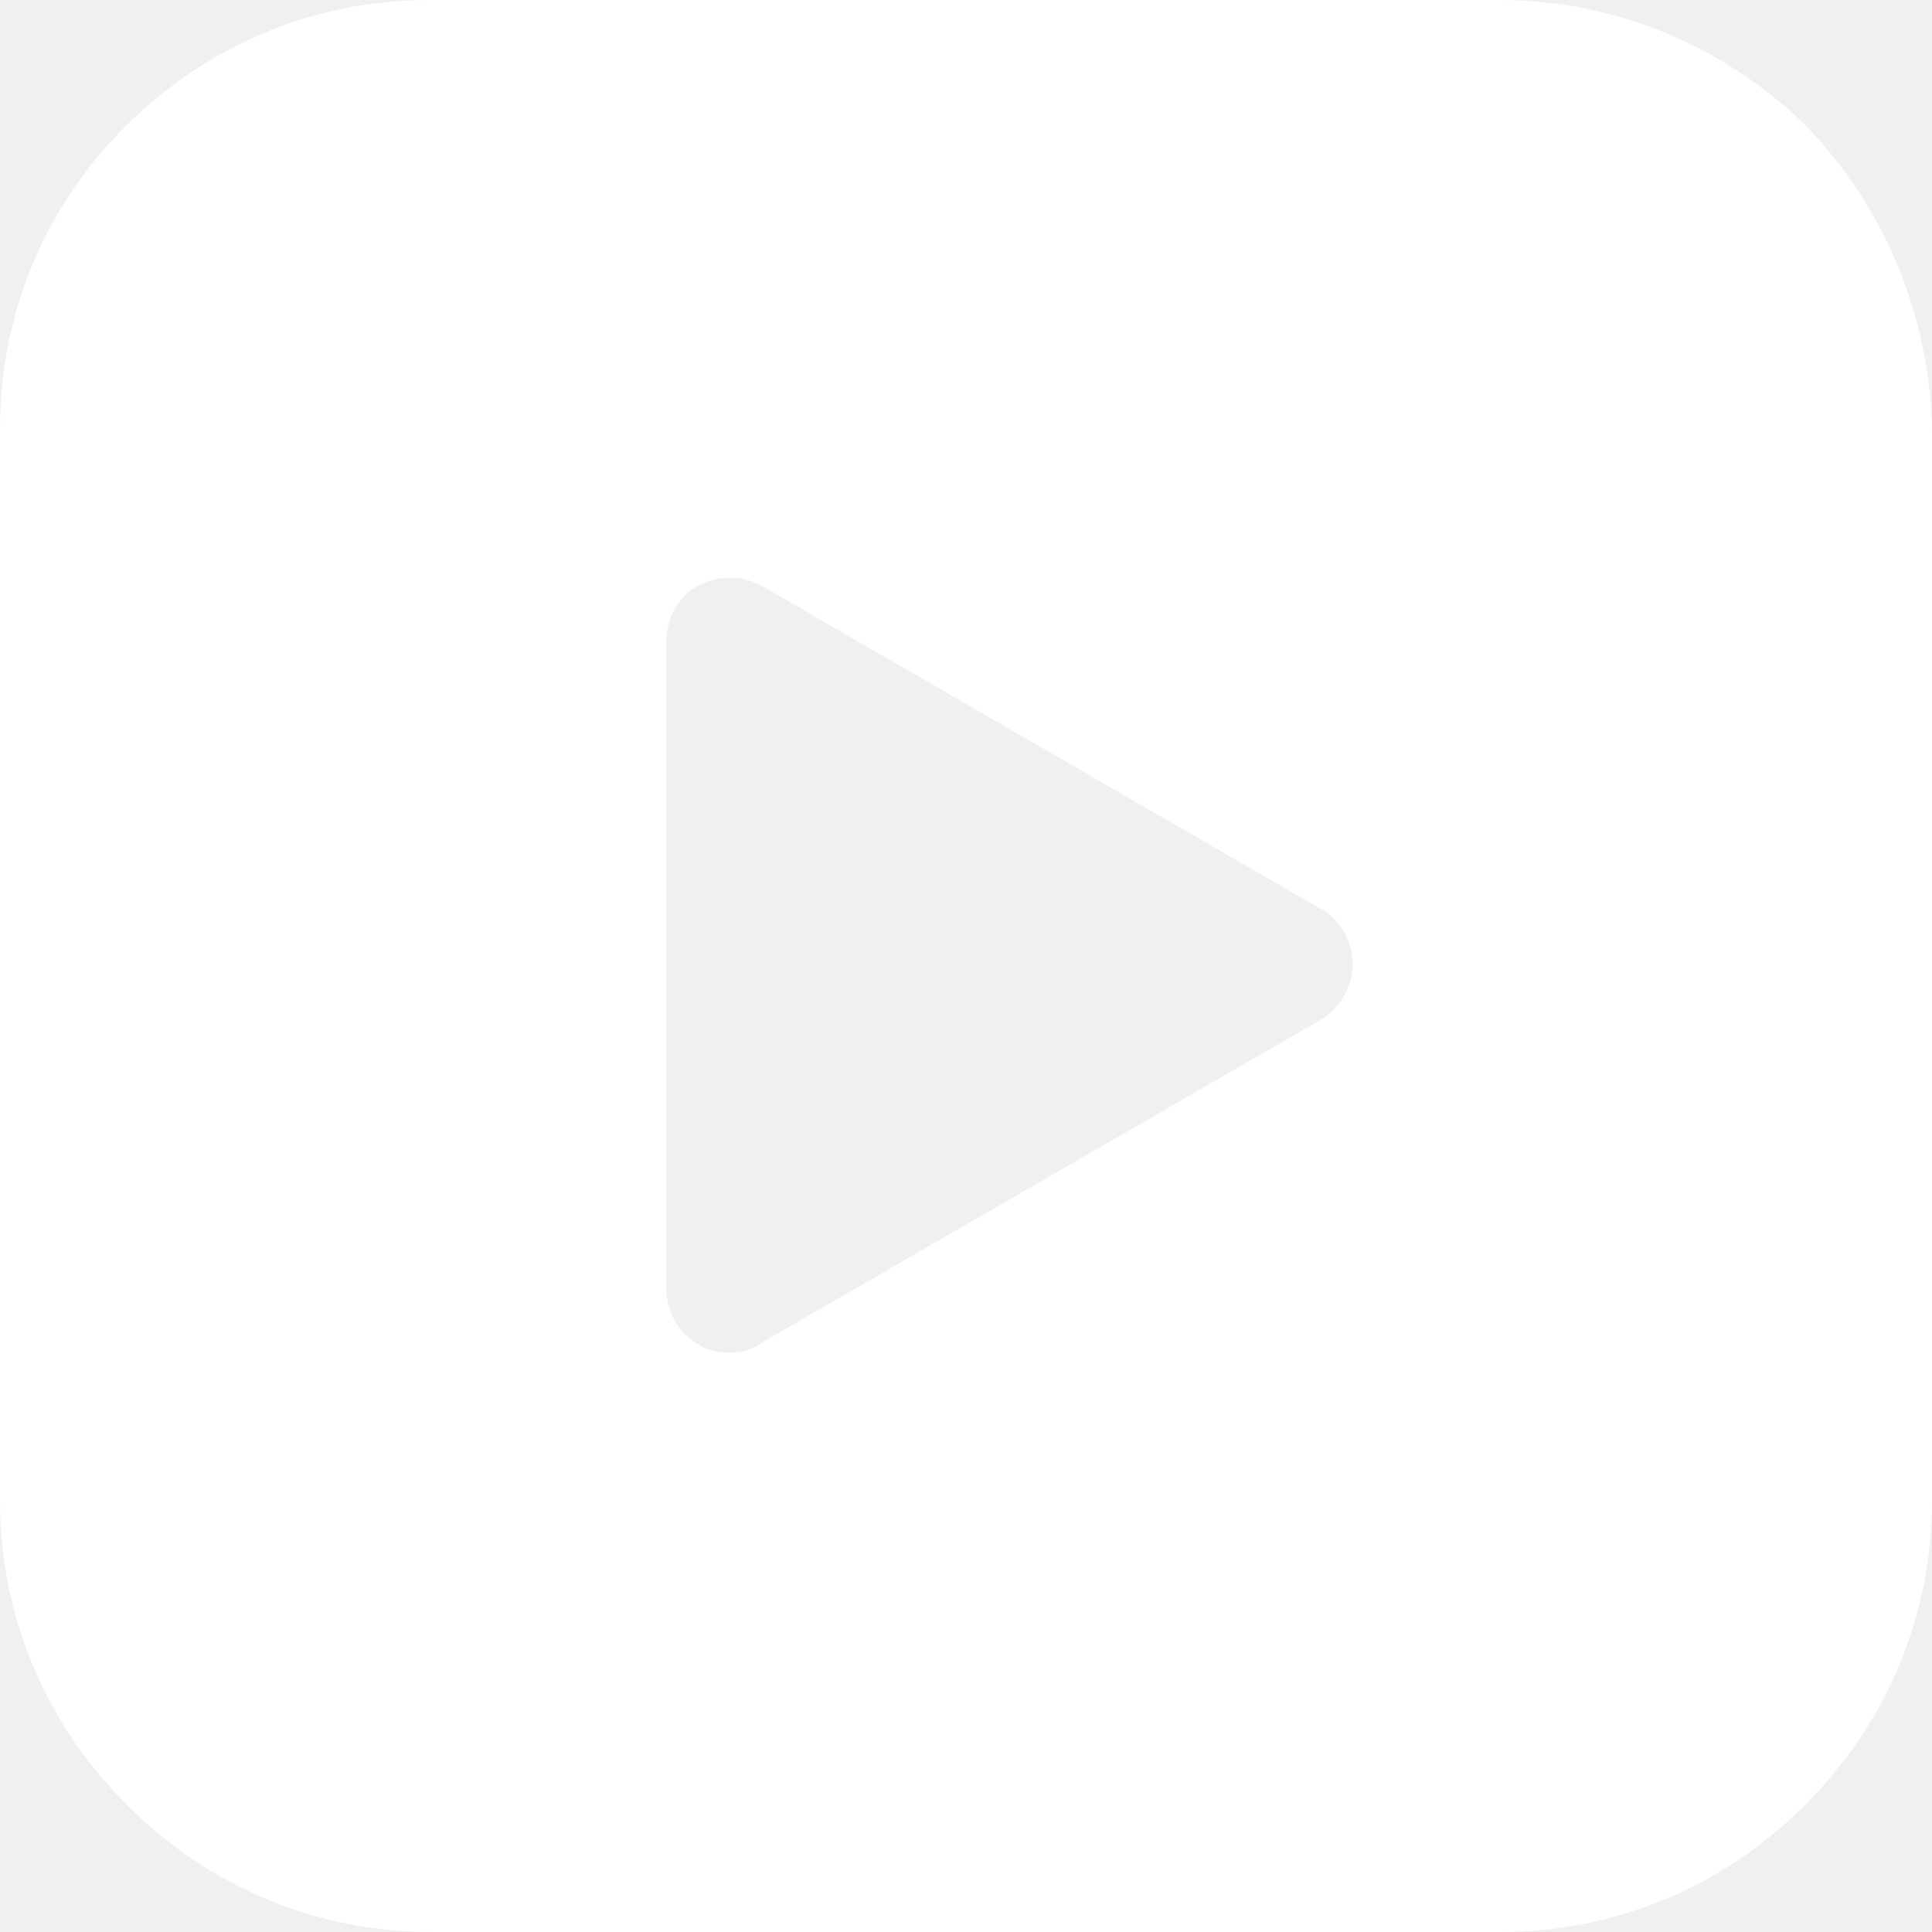
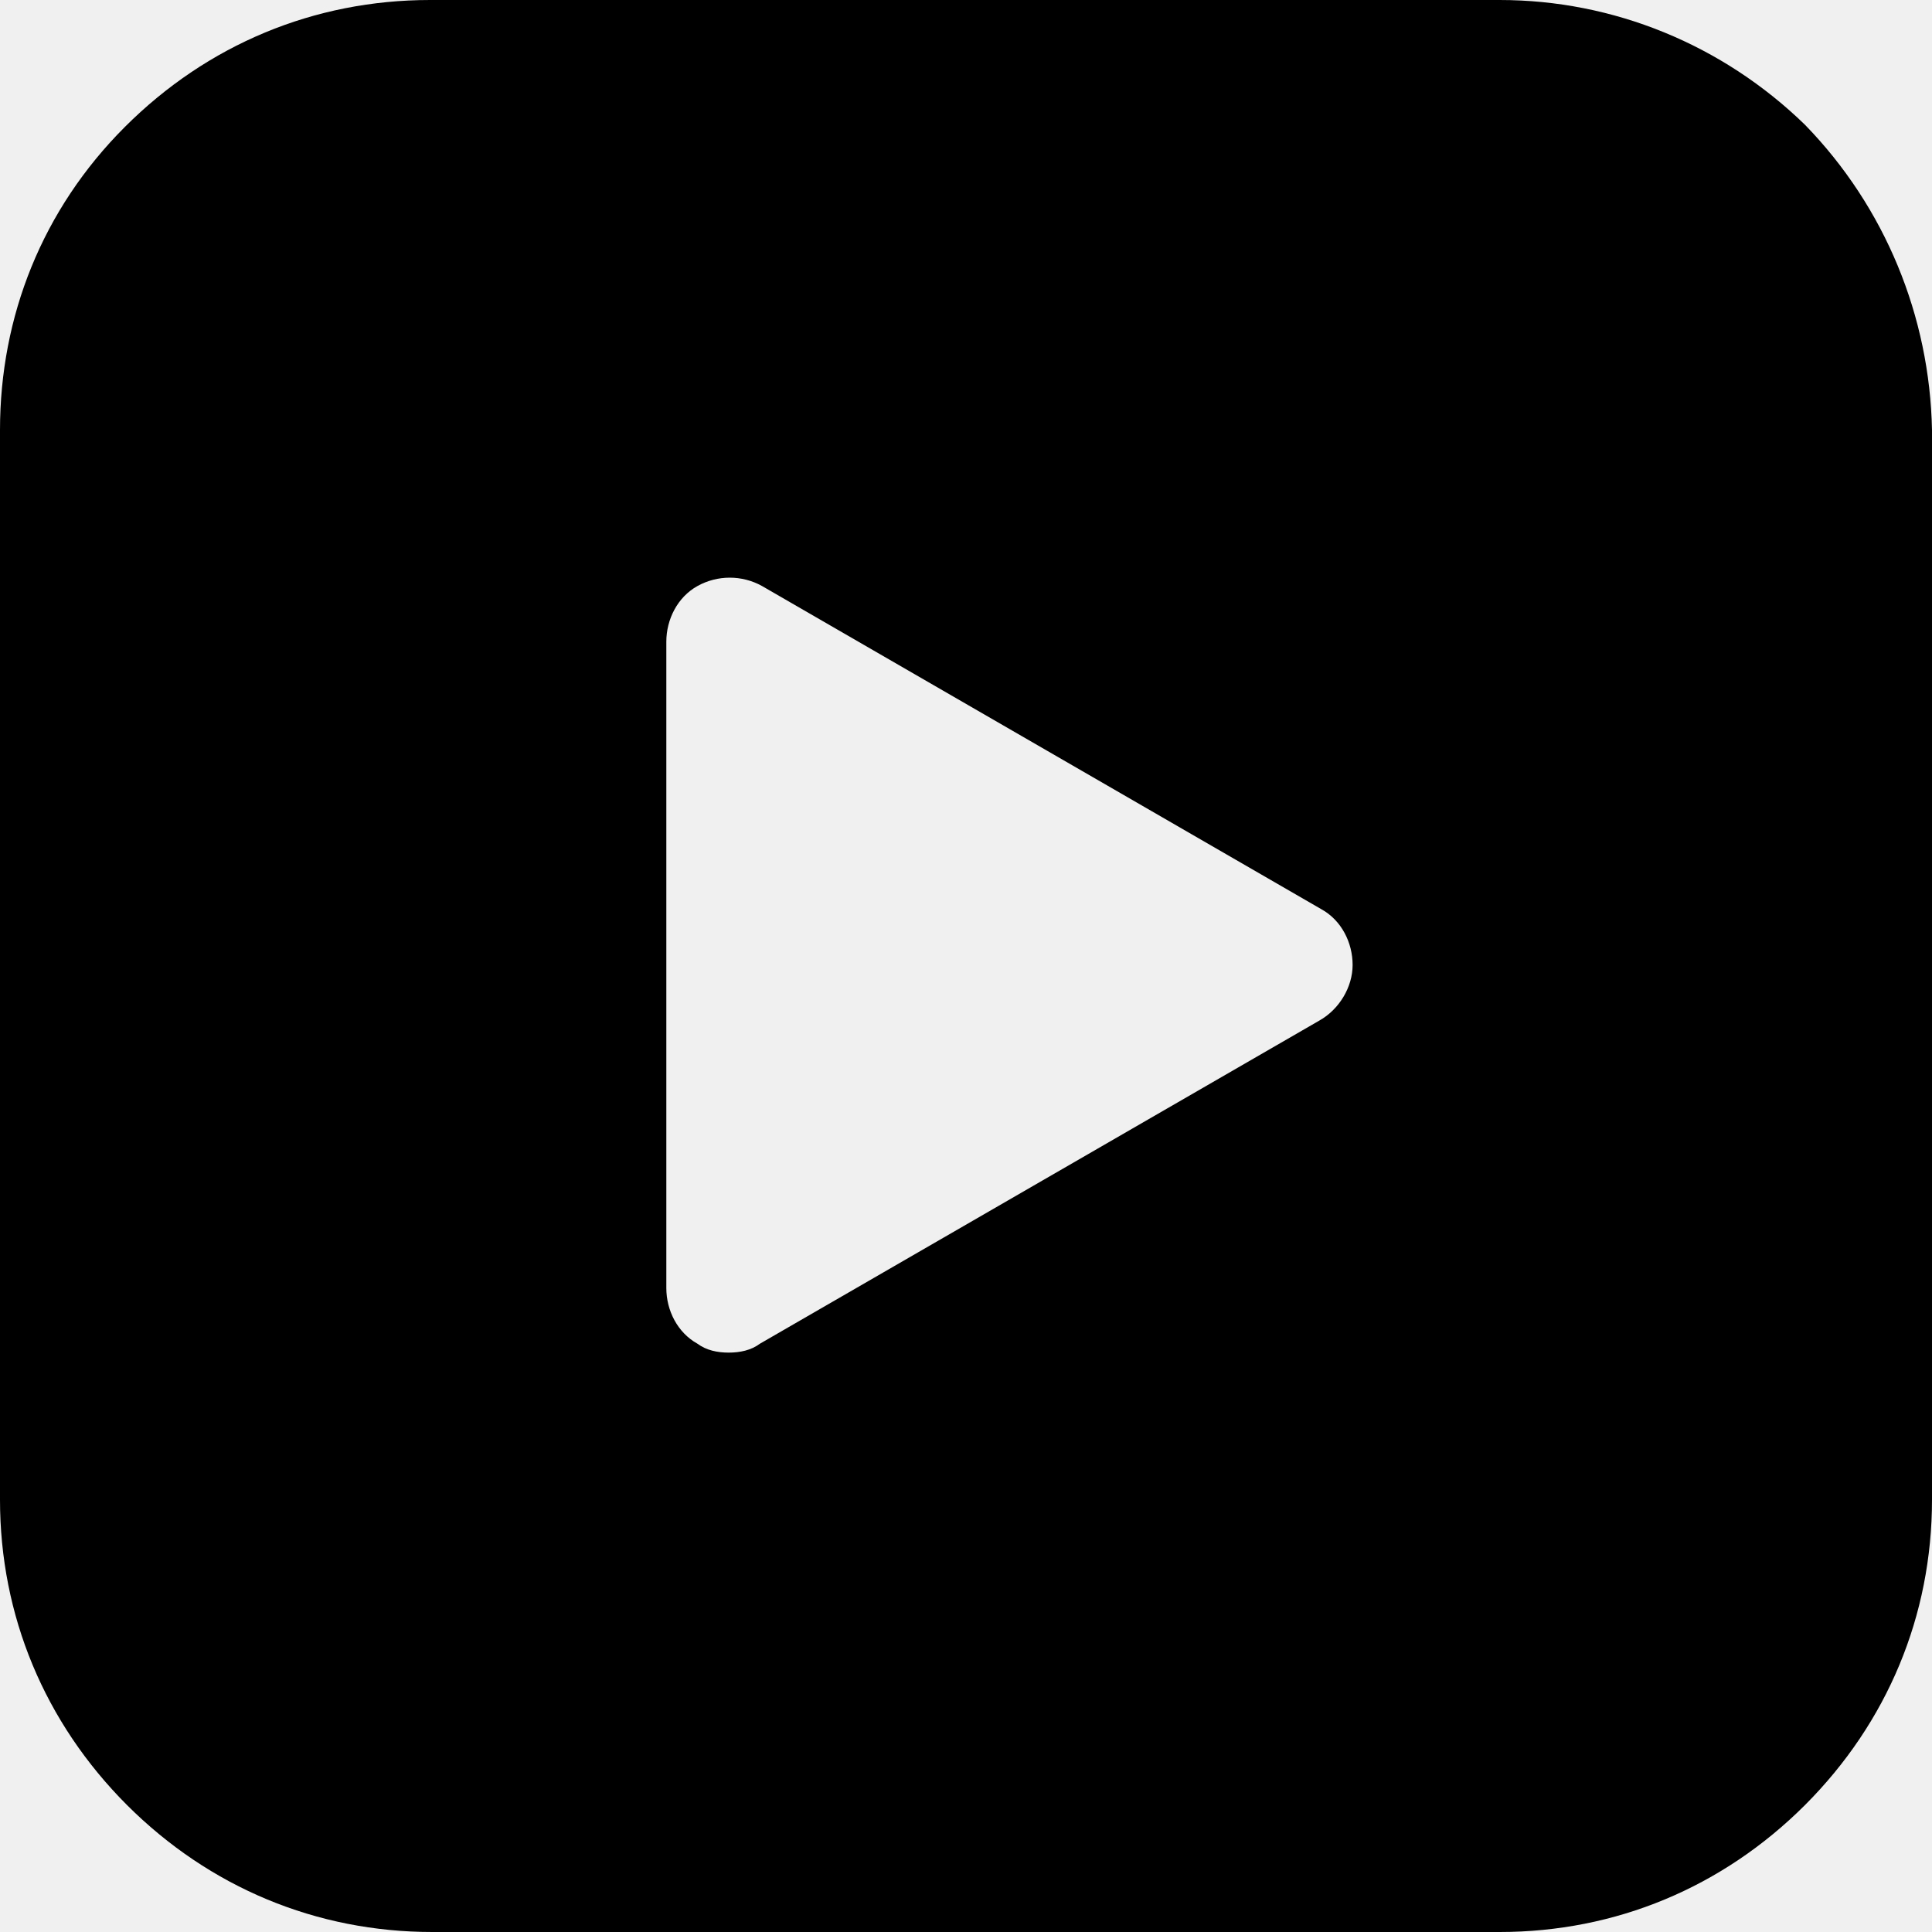
<svg xmlns="http://www.w3.org/2000/svg" width="18" height="18" viewBox="0 0 18 18" fill="none">
-   <path d="M16.817 1.163C16.048 0.415 15.031 0 13.972 0H4.007C2.927 0 1.931 0.415 1.163 1.183C0.394 1.952 0 2.948 0 4.007V13.972C0 15.052 0.415 16.048 1.183 16.817C1.952 17.585 2.948 18 4.028 18H13.972C15.052 18 16.048 17.585 16.817 16.817C17.585 16.048 18 15.052 18 13.972V4.007C17.979 2.948 17.564 1.931 16.817 1.163ZM12.291 9.509L7.08 12.519C6.997 12.581 6.893 12.602 6.789 12.602C6.685 12.602 6.581 12.581 6.498 12.519C6.311 12.415 6.208 12.208 6.208 12V5.979C6.208 5.772 6.311 5.564 6.498 5.46C6.685 5.356 6.913 5.356 7.1 5.46L12.311 8.471C12.498 8.574 12.602 8.782 12.602 8.99C12.602 9.197 12.477 9.405 12.291 9.509Z" fill="white" />
+   <path d="M16.817 1.163C16.048 0.415 15.031 0 13.972 0H4.007C2.927 0 1.931 0.415 1.163 1.183C0.394 1.952 0 2.948 0 4.007V13.972C0 15.052 0.415 16.048 1.183 16.817C1.952 17.585 2.948 18 4.028 18H13.972C15.052 18 16.048 17.585 16.817 16.817C17.585 16.048 18 15.052 18 13.972V4.007C17.979 2.948 17.564 1.931 16.817 1.163ZM12.291 9.509L7.08 12.519C6.997 12.581 6.893 12.602 6.789 12.602C6.685 12.602 6.581 12.581 6.498 12.519C6.311 12.415 6.208 12.208 6.208 12V5.979C6.208 5.772 6.311 5.564 6.498 5.46C6.685 5.356 6.913 5.356 7.1 5.46L12.311 8.471C12.498 8.574 12.602 8.782 12.602 8.99C12.602 9.197 12.477 9.405 12.291 9.509Z" fill="currentColor" />
</svg>
